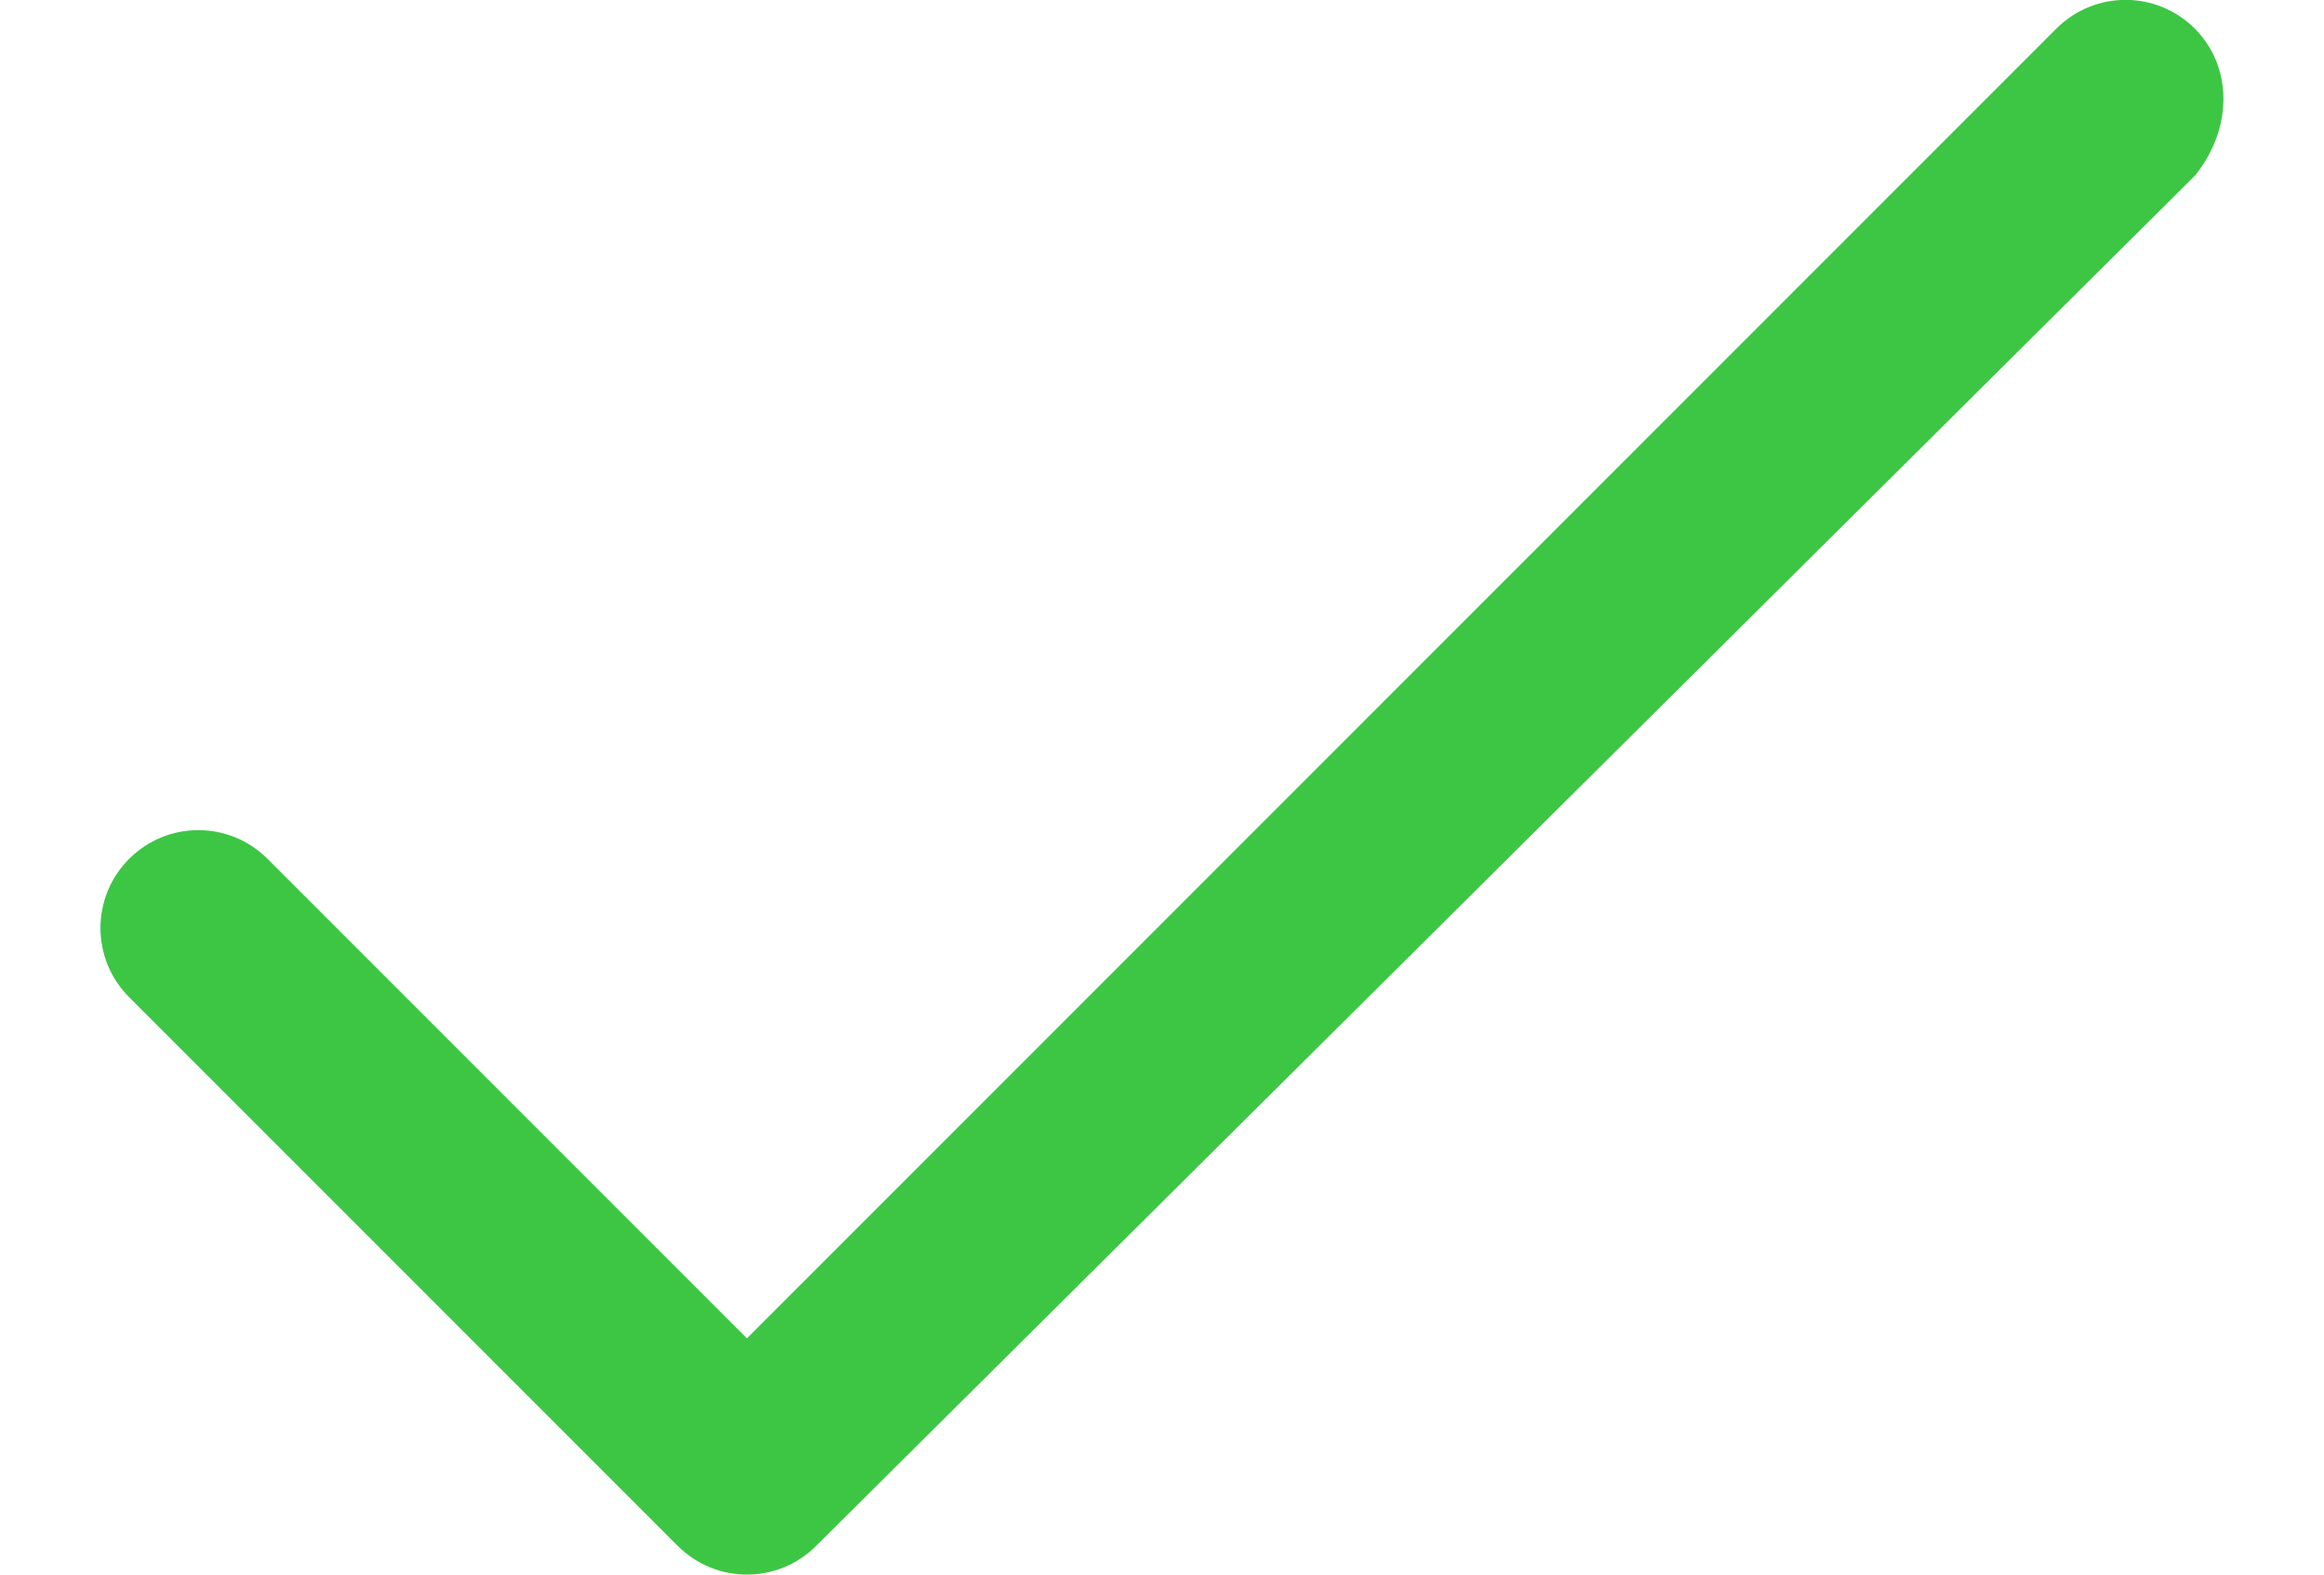
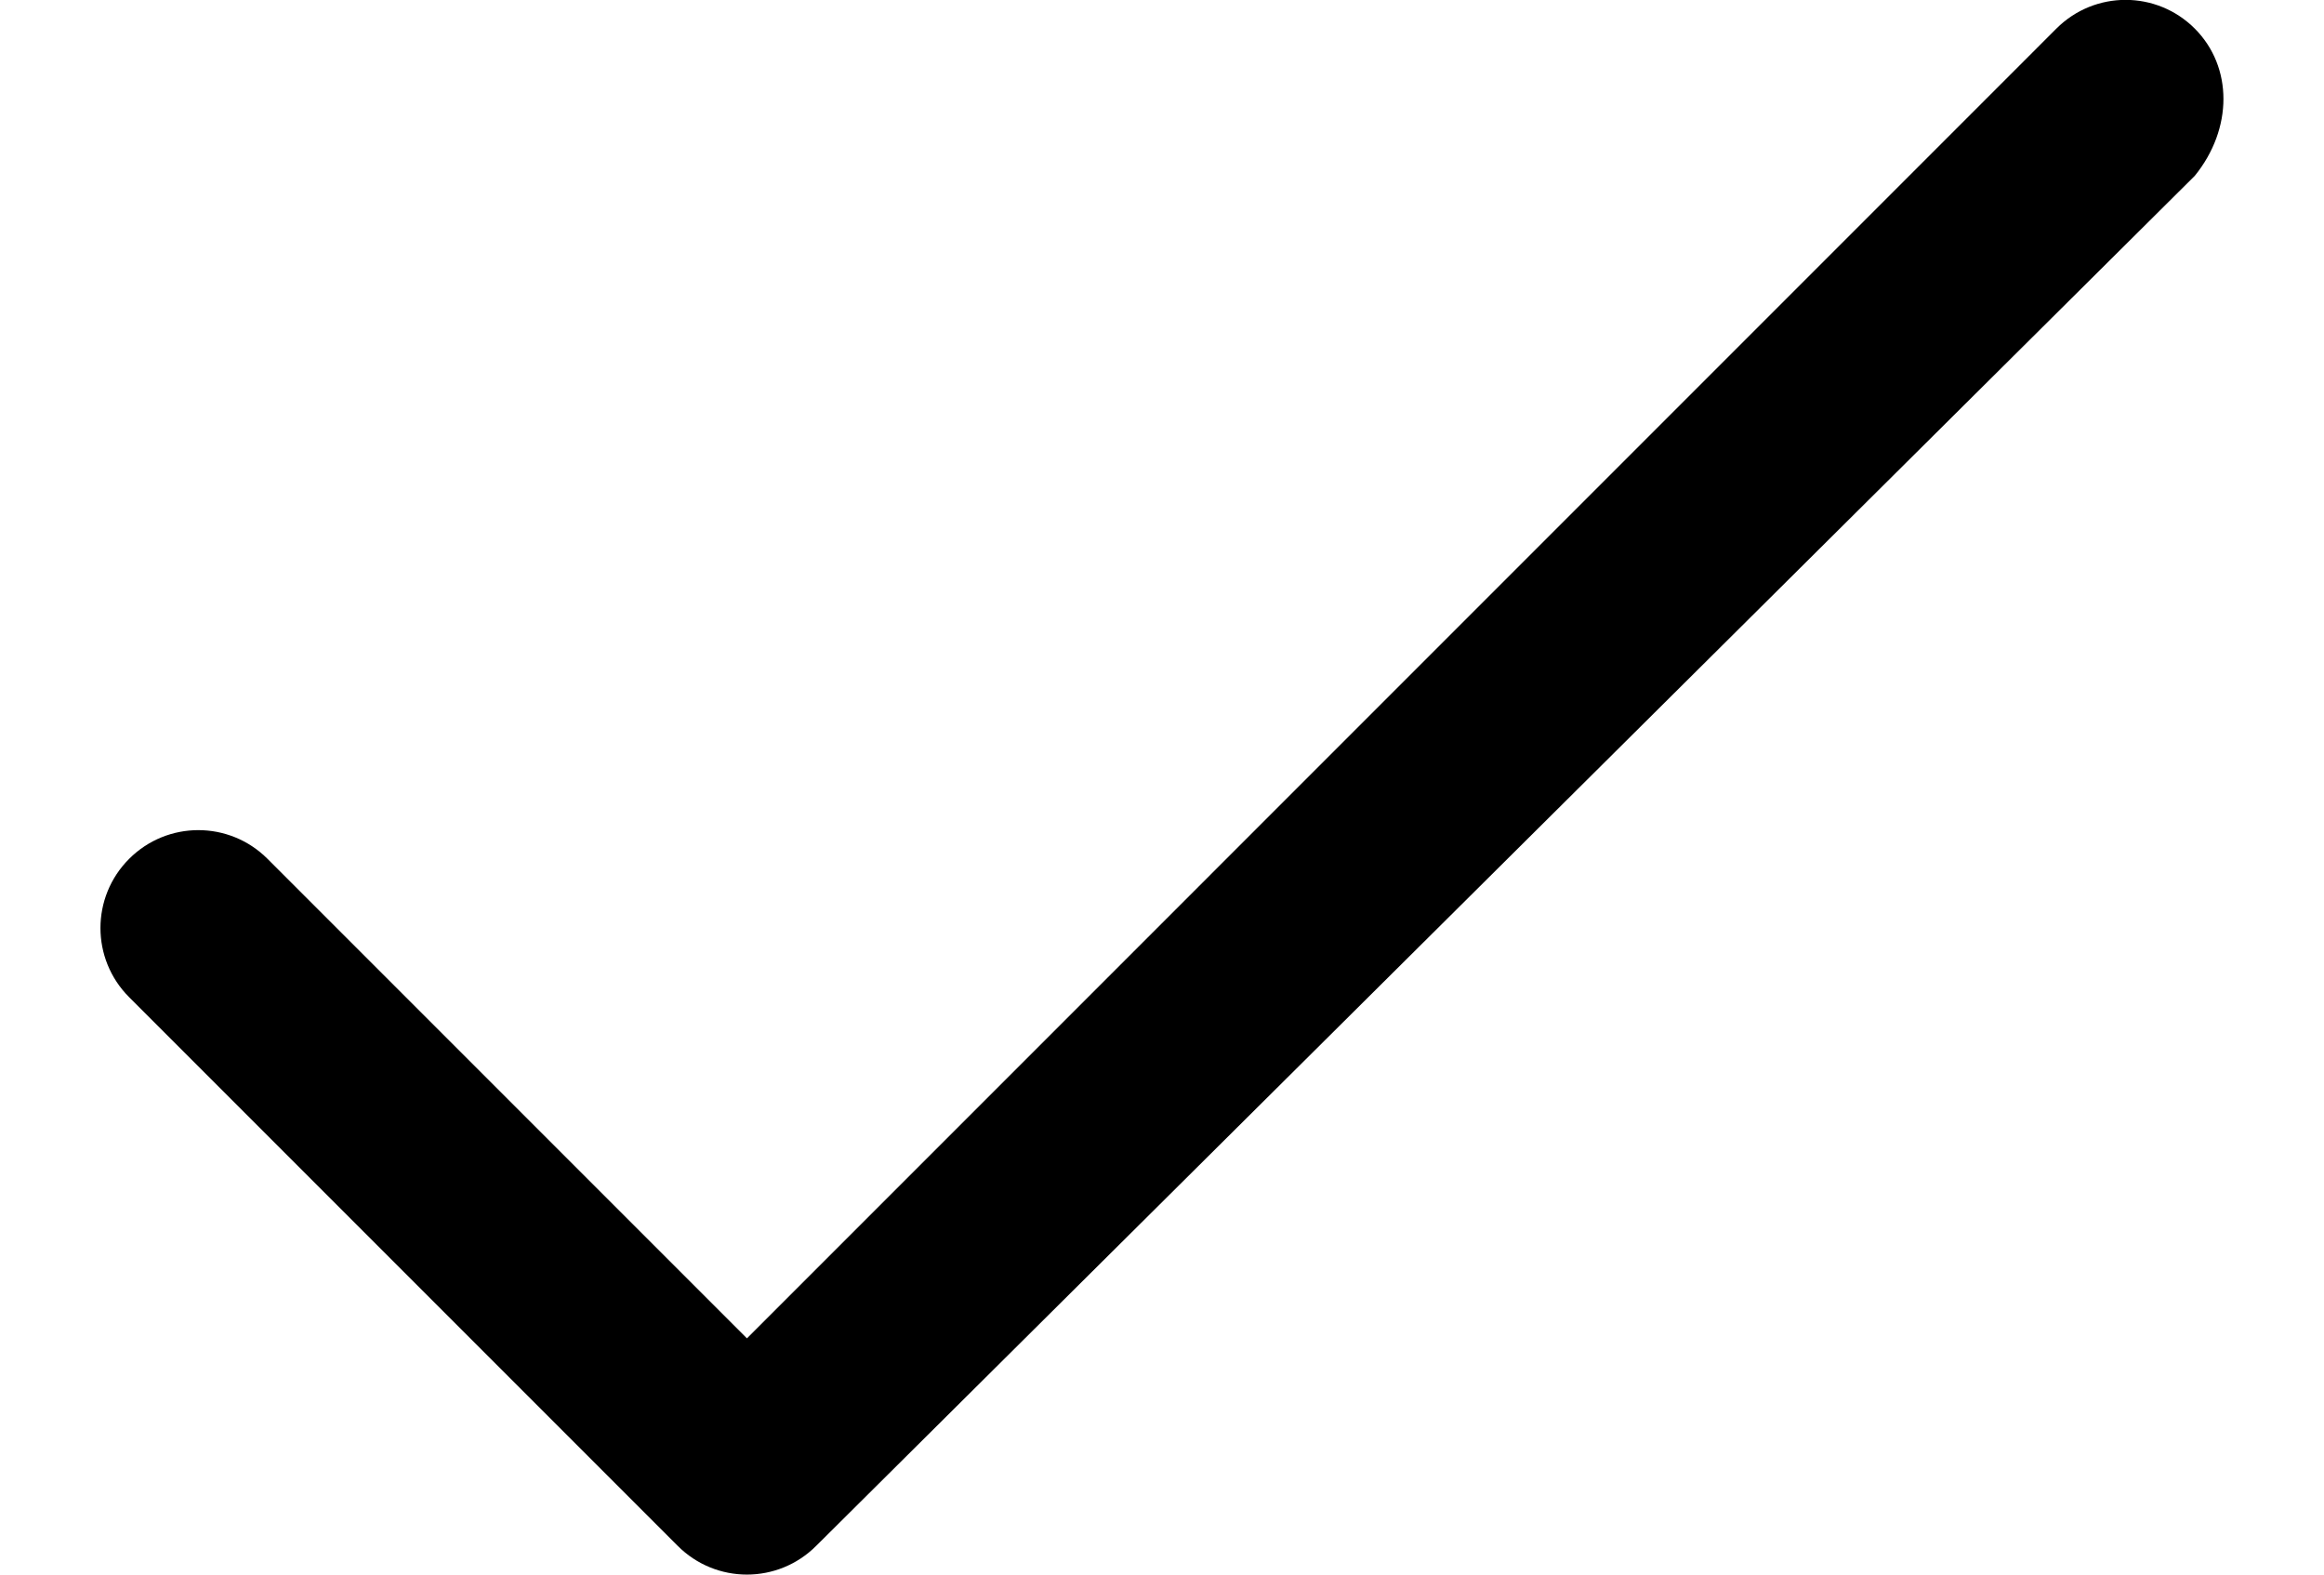
<svg xmlns="http://www.w3.org/2000/svg" version="1.0" id="Layer_1" x="0px" y="0px" width="31px" height="21px" viewBox="-82.357 4.875 21.698 16.09" enable-background="new -82.357 4.875 21.698 16.09" xml:space="preserve">
-   <path fill="#3dc644" d="M-60.953,5.167c-0.391-0.391-1.023-0.391-1.414,0L-75.75,18.551l-4.9-4.9c-0.391-0.391-1.023-0.391-1.414,0 s-0.391,1.023,0,1.414l5.607,5.607c0.195,0.195,0.451,0.293,0.707,0.293s0.512-0.098,0.707-0.293l14.09-14.0 C-60.562,6.191-60.562,5.558-60.953,5.167z" />
+   <path d="M-60.953,5.167c-0.391-0.391-1.023-0.391-1.414,0L-75.75,18.551l-4.9-4.9c-0.391-0.391-1.023-0.391-1.414,0 s-0.391,1.023,0,1.414l5.607,5.607c0.195,0.195,0.451,0.293,0.707,0.293s0.512-0.098,0.707-0.293l14.09-14.0 C-60.562,6.191-60.562,5.558-60.953,5.167z" />
</svg>
